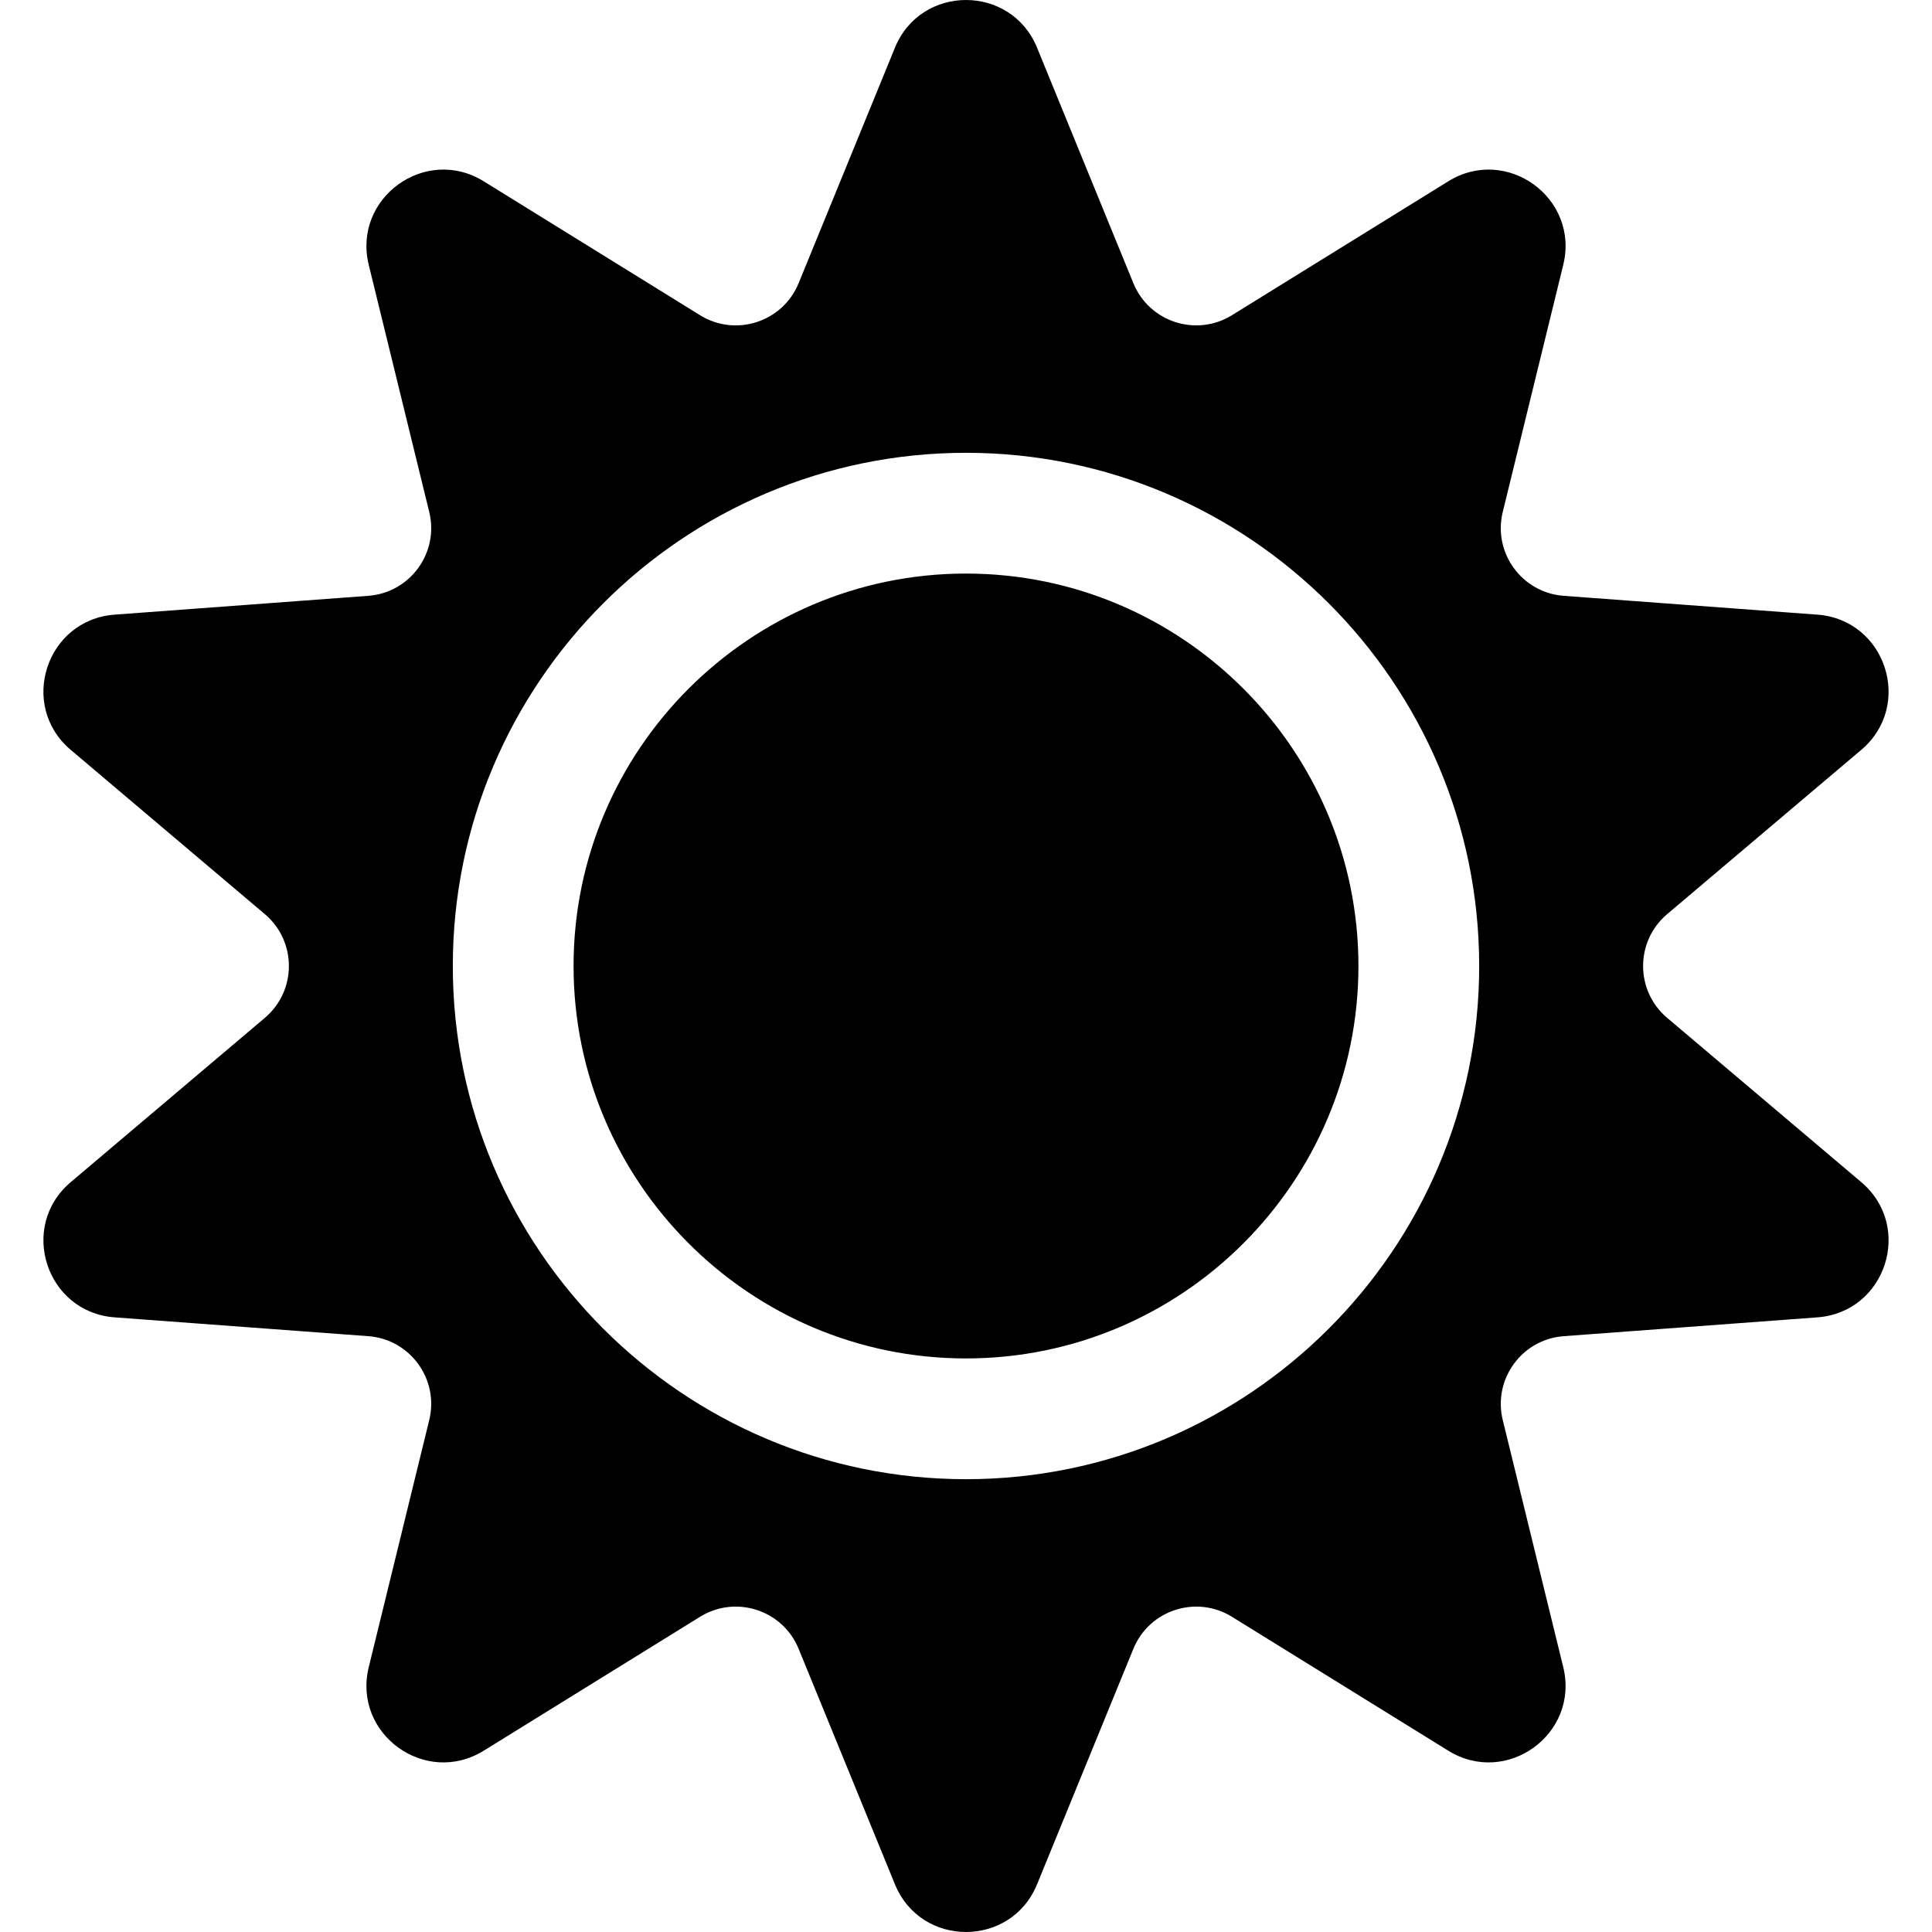
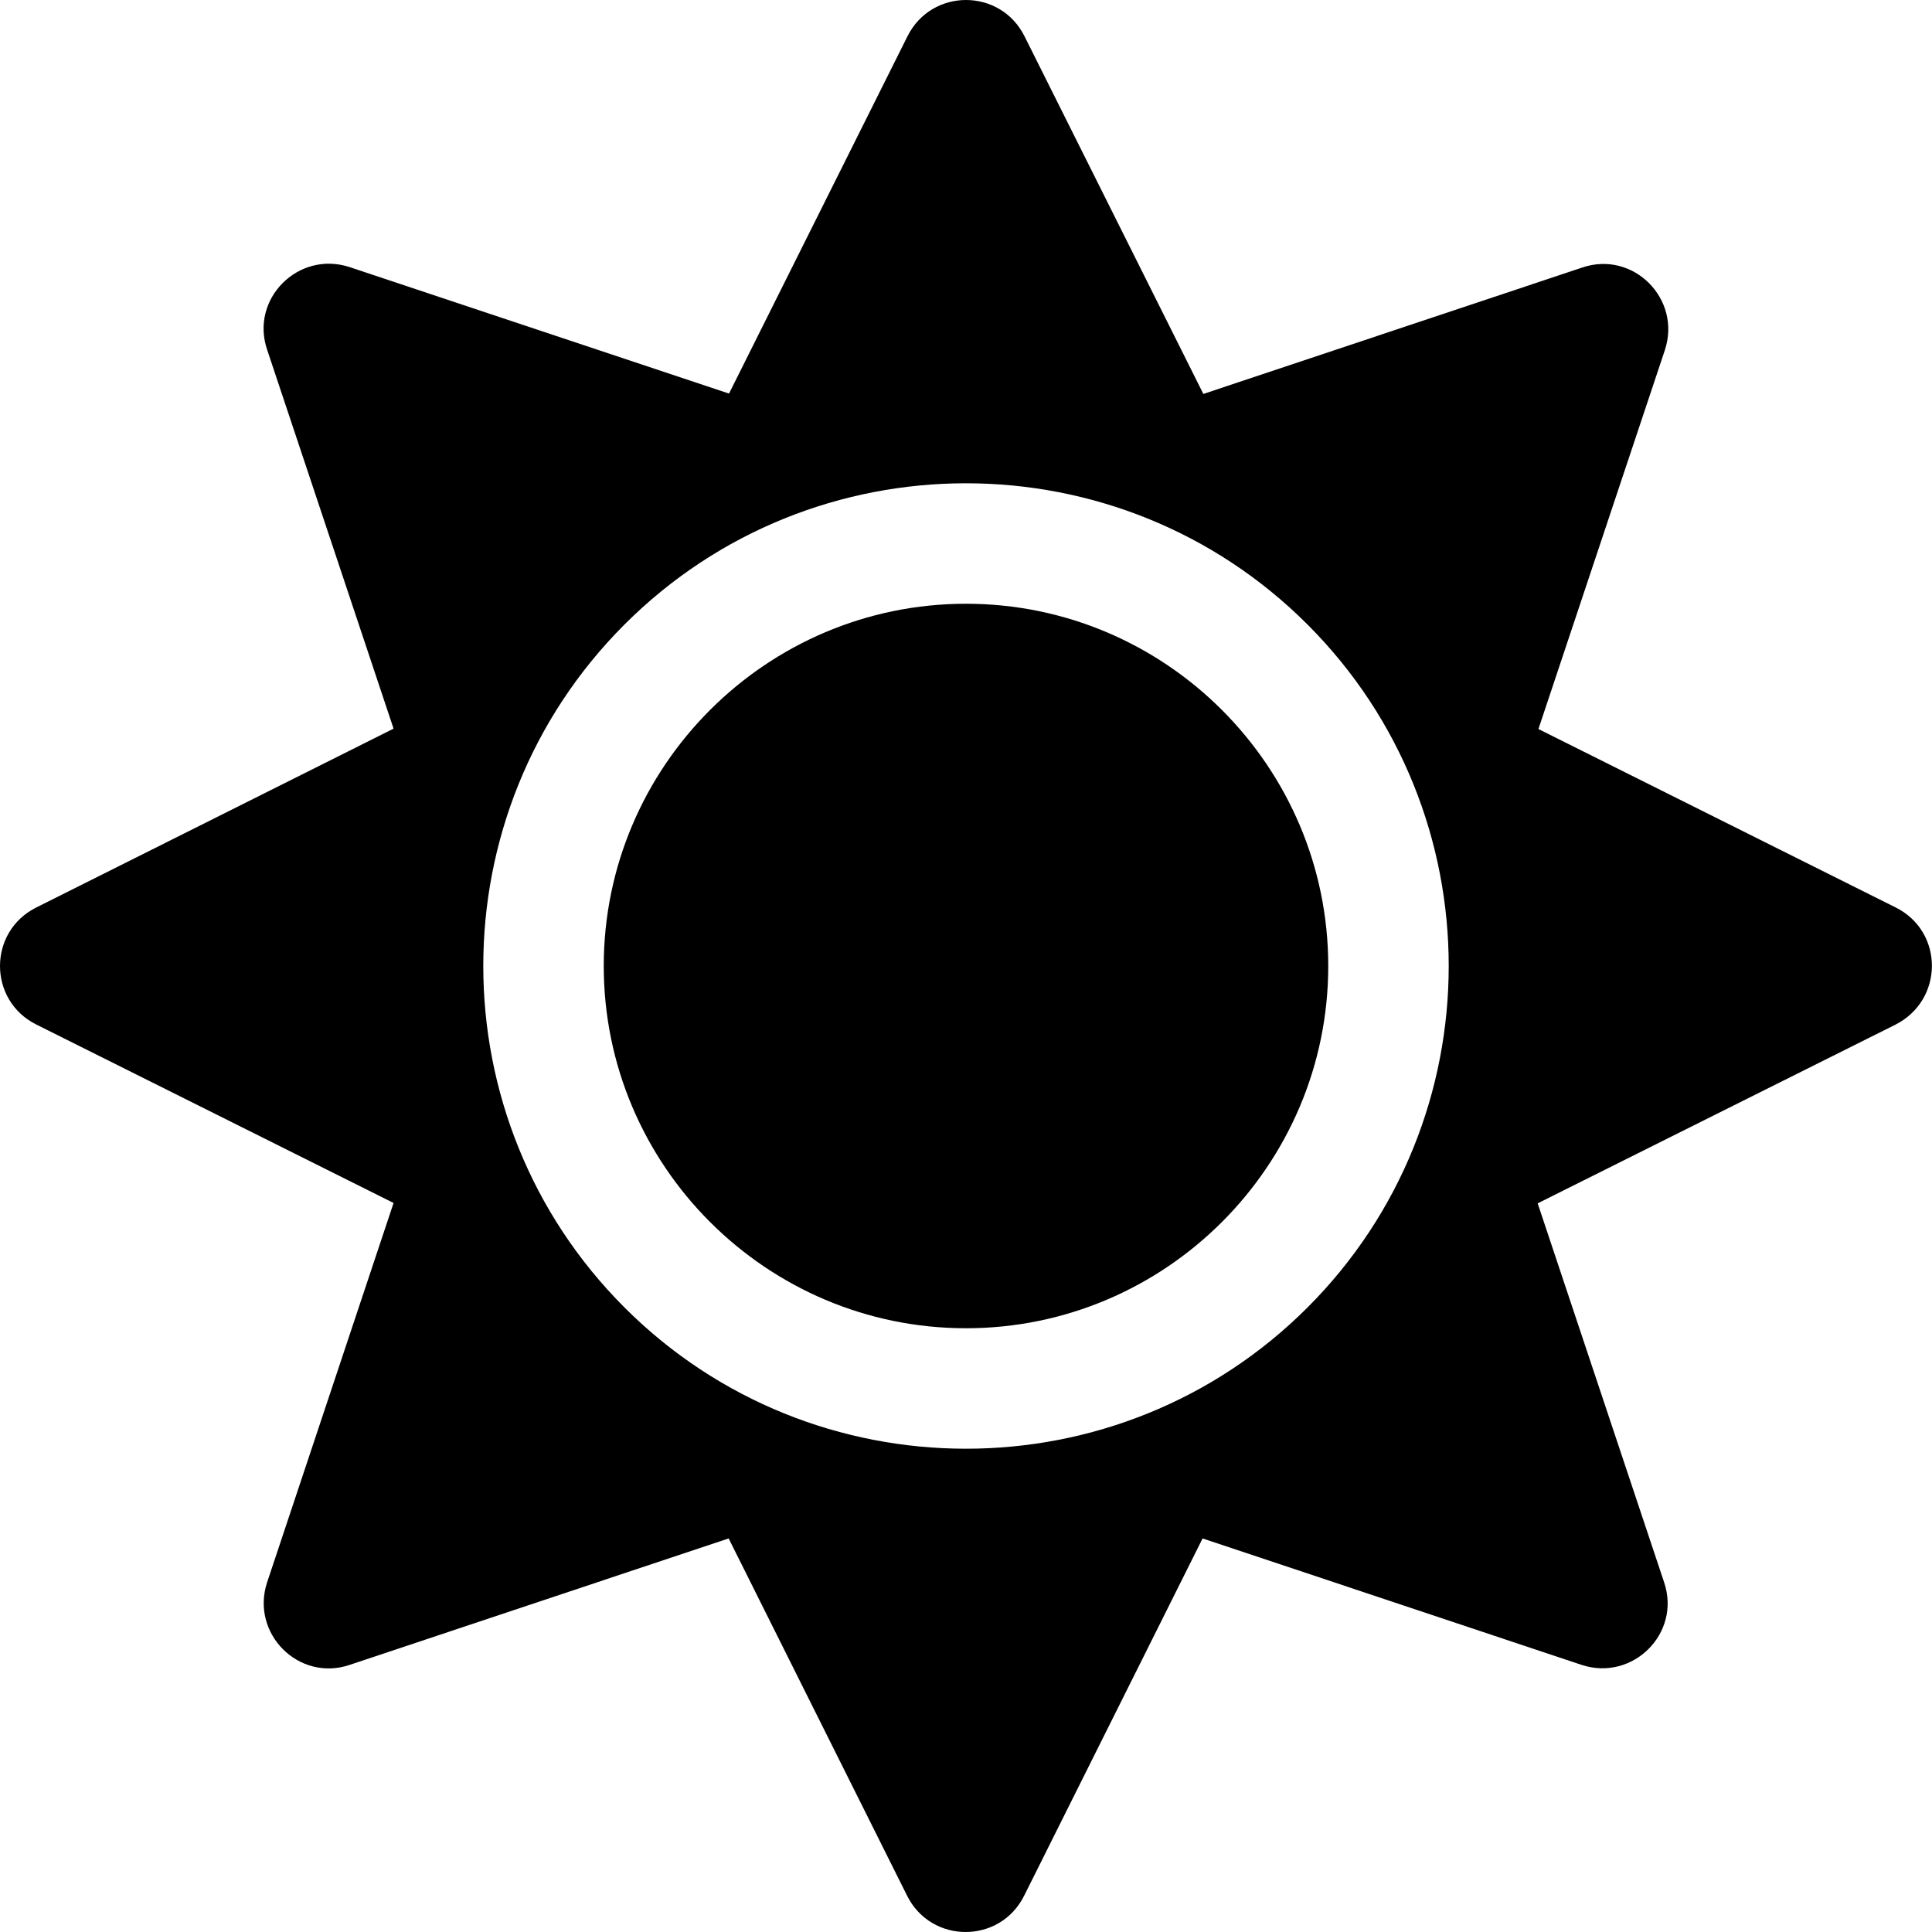
<svg xmlns="http://www.w3.org/2000/svg" viewBox="0 0 512 512">
-   <path d="M274.835 12.646l25.516 62.393c4.213 10.301 16.671 14.349 26.134 8.492l57.316-35.479c15.49-9.588 34.808 4.447 30.475 22.142l-16.03 65.475c-2.647 10.81 5.053 21.408 16.152 22.231l67.224 4.987c18.167 1.348 25.546 24.057 11.641 35.826L441.81 242.26c-8.495 7.19-8.495 20.289 0 27.479l51.454 43.548c13.906 11.769 6.527 34.478-11.641 35.826l-67.224 4.987c-11.099.823-18.799 11.421-16.152 22.231l16.03 65.475c4.332 17.695-14.986 31.73-30.475 22.142l-57.316-35.479c-9.463-5.858-21.922-1.81-26.134 8.492l-25.516 62.393c-6.896 16.862-30.774 16.862-37.67 0l-25.516-62.393c-4.213-10.301-16.671-14.349-26.134-8.492l-57.317 35.479c-15.49 9.588-34.808-4.447-30.475-22.142l16.03-65.475c2.647-10.81-5.053-21.408-16.152-22.231l-67.224-4.987c-18.167-1.348-25.546-24.057-11.641-35.826L70.19 269.74c8.495-7.19 8.495-20.289 0-27.479l-51.454-43.548c-13.906-11.769-6.527-34.478 11.641-35.826l67.224-4.987c11.099-.823 18.799-11.421 16.152-22.231l-16.03-65.475c-4.332-17.695 14.986-31.73 30.475-22.142l57.317 35.479c9.463 5.858 21.921 1.81 26.134-8.492l25.516-62.393c6.896-16.861 30.774-16.861 37.67 0zM392 256c0-74.991-61.01-136-136-136-74.991 0-136 61.009-136 136s61.009 136 136 136c74.99 0 136-61.009 136-136zm-32 0c0 57.346-46.654 104-104 104s-104-46.654-104-104 46.654-104 104-104 104 46.654 104 104z" />
+   <path d="M256 160c-52.9 0-96 43.1-96 96s43.1 96 96 96 96-43.1 96-96-43.1-96-96-96zm246.4 80.5l-94.7-47.3 33.5-100.4c4.5-13.6-8.4-26.5-21.9-21.9l-100.4 33.5-47.4-94.8c-6.4-12.8-24.6-12.8-31 0l-47.3 94.7L92.7 70.8c-13.6-4.5-26.5 8.4-21.9 21.9l33.5 100.4-94.7 47.4c-12.8 6.4-12.8 24.6 0 31l94.7 47.3-33.5 100.5c-4.5 13.6 8.4 26.5 21.9 21.9l100.4-33.5 47.3 94.7c6.4 12.8 24.6 12.8 31 0l47.3-94.7 100.4 33.5c13.6 4.5 26.5-8.4 21.9-21.9l-33.5-100.4 94.7-47.3c13-6.5 13-24.7.2-31.1zm-155.9 106c-49.9 49.9-131.1 49.9-181 0-49.9-49.9-49.9-131.1 0-181 49.9-49.9 131.1-49.9 181 0 49.9 49.9 49.9 131.1 0 181z" />
</svg>
